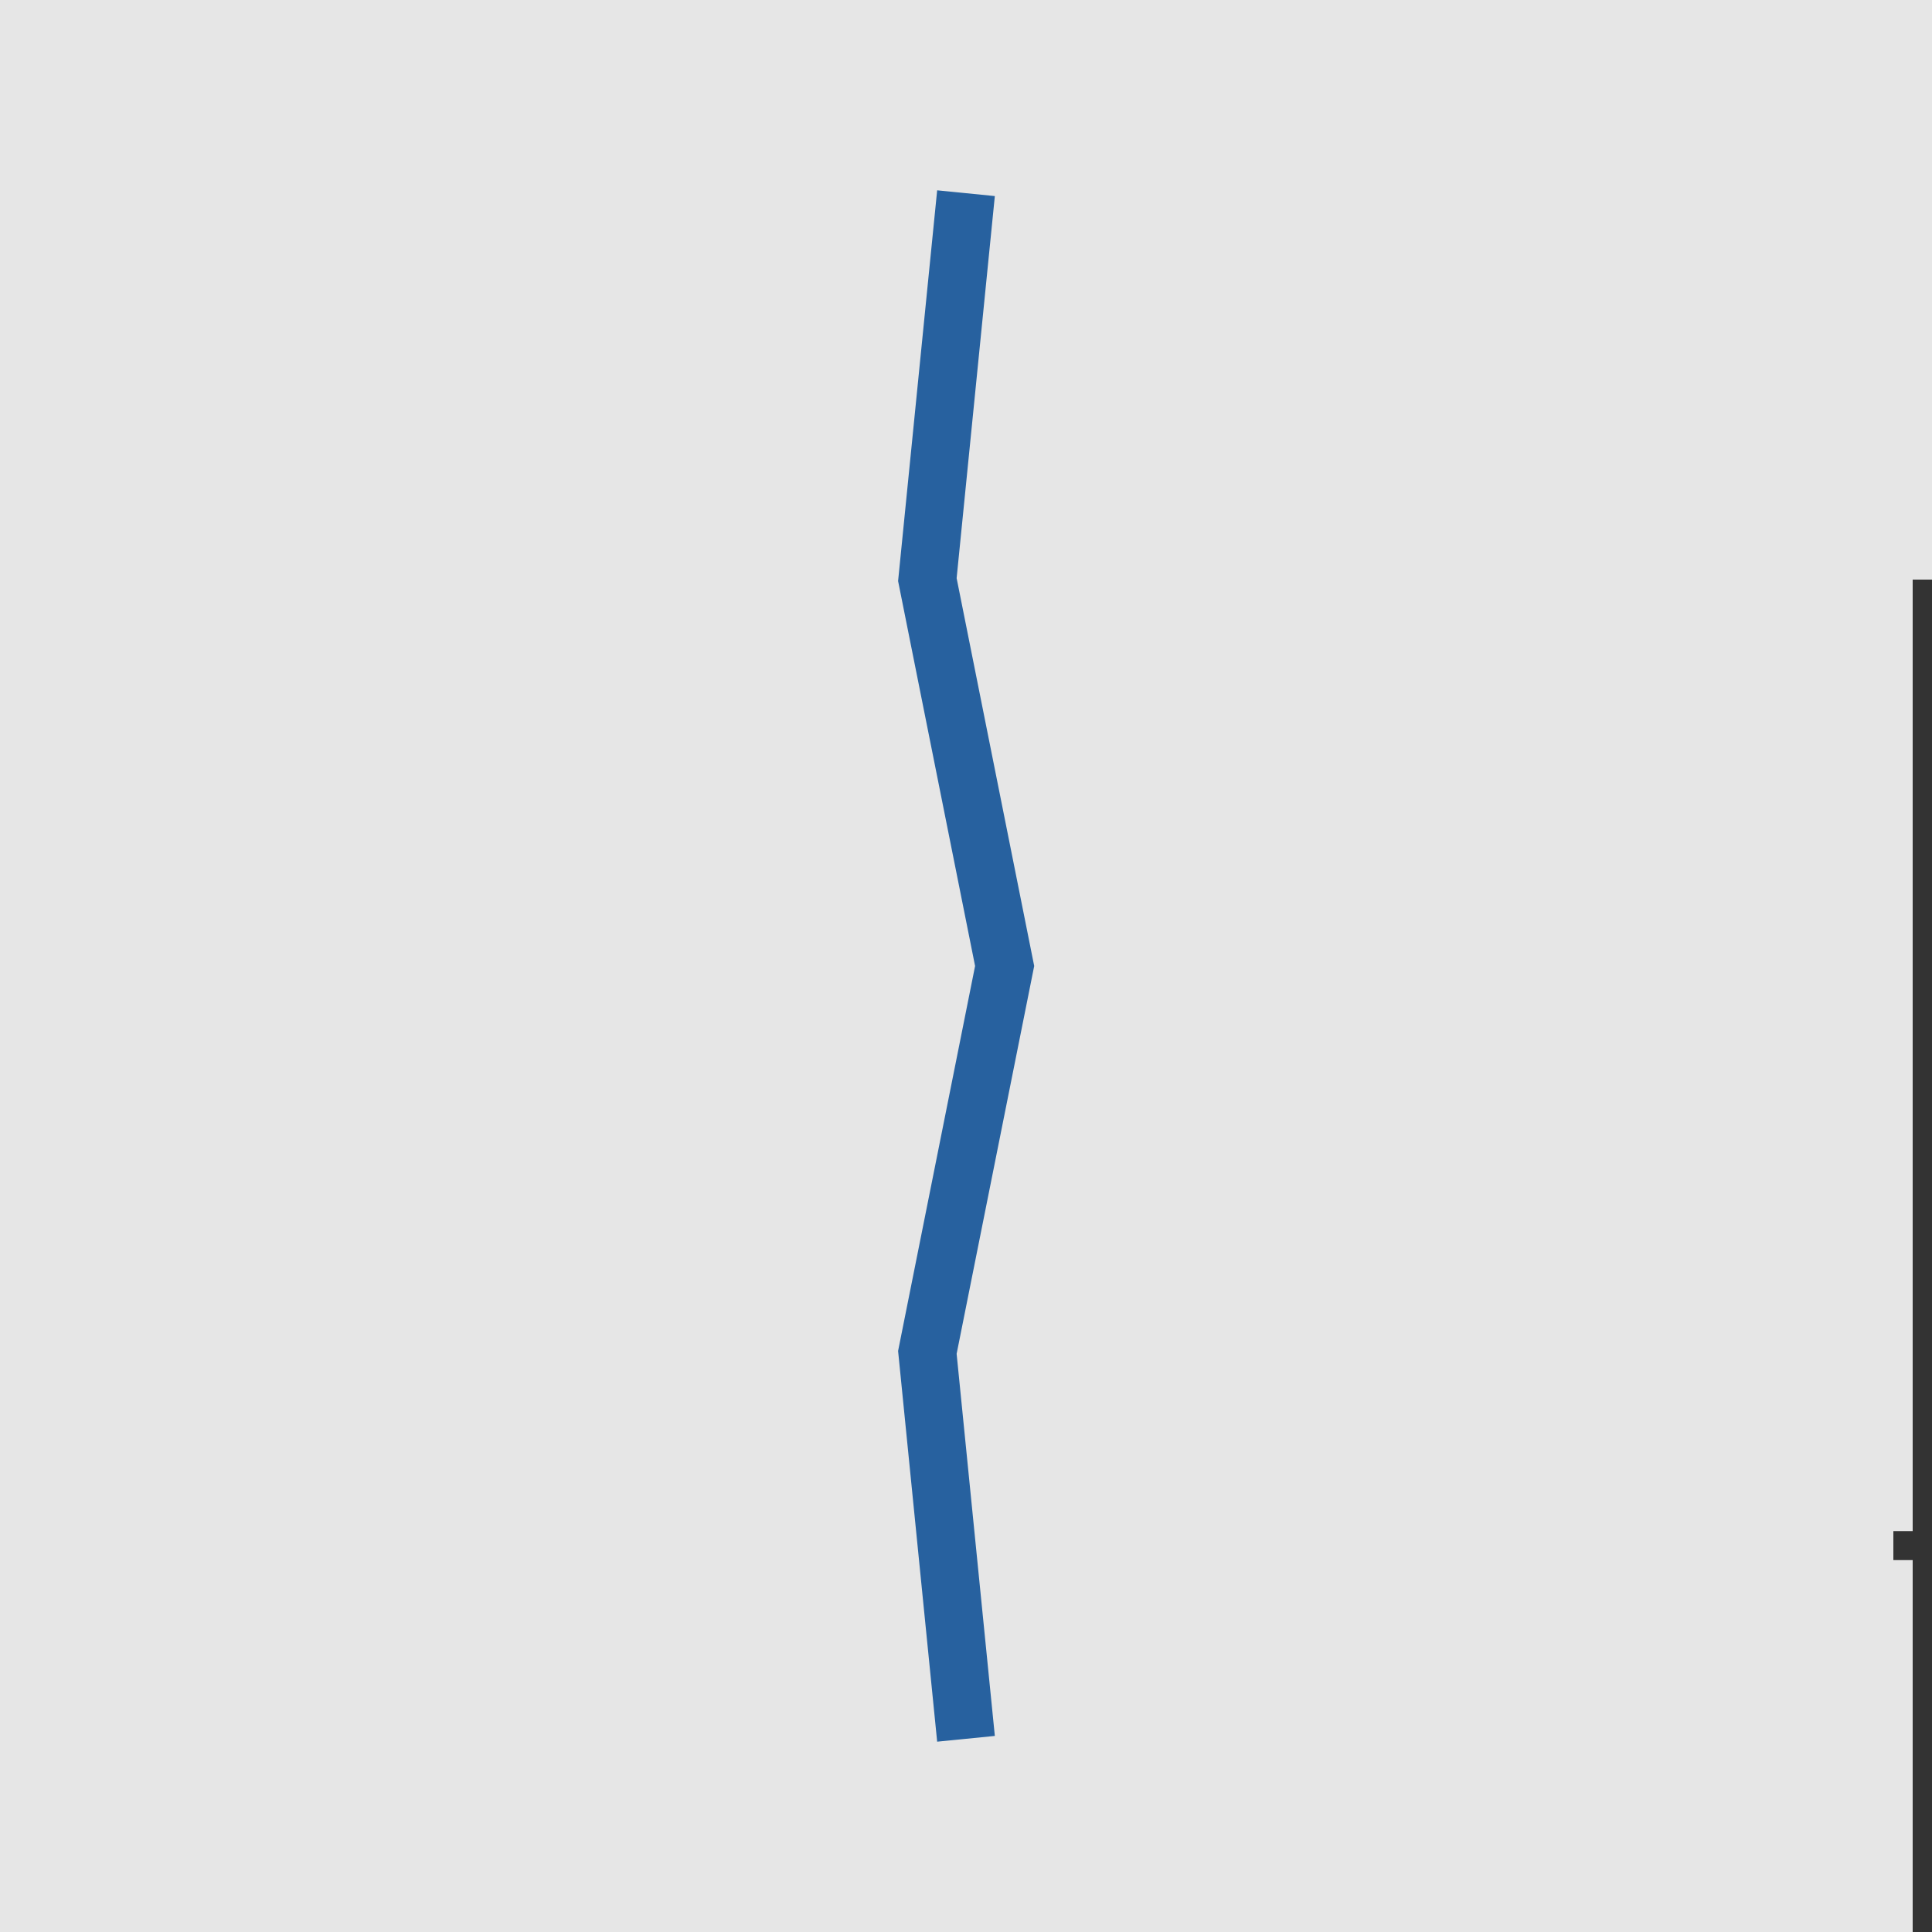
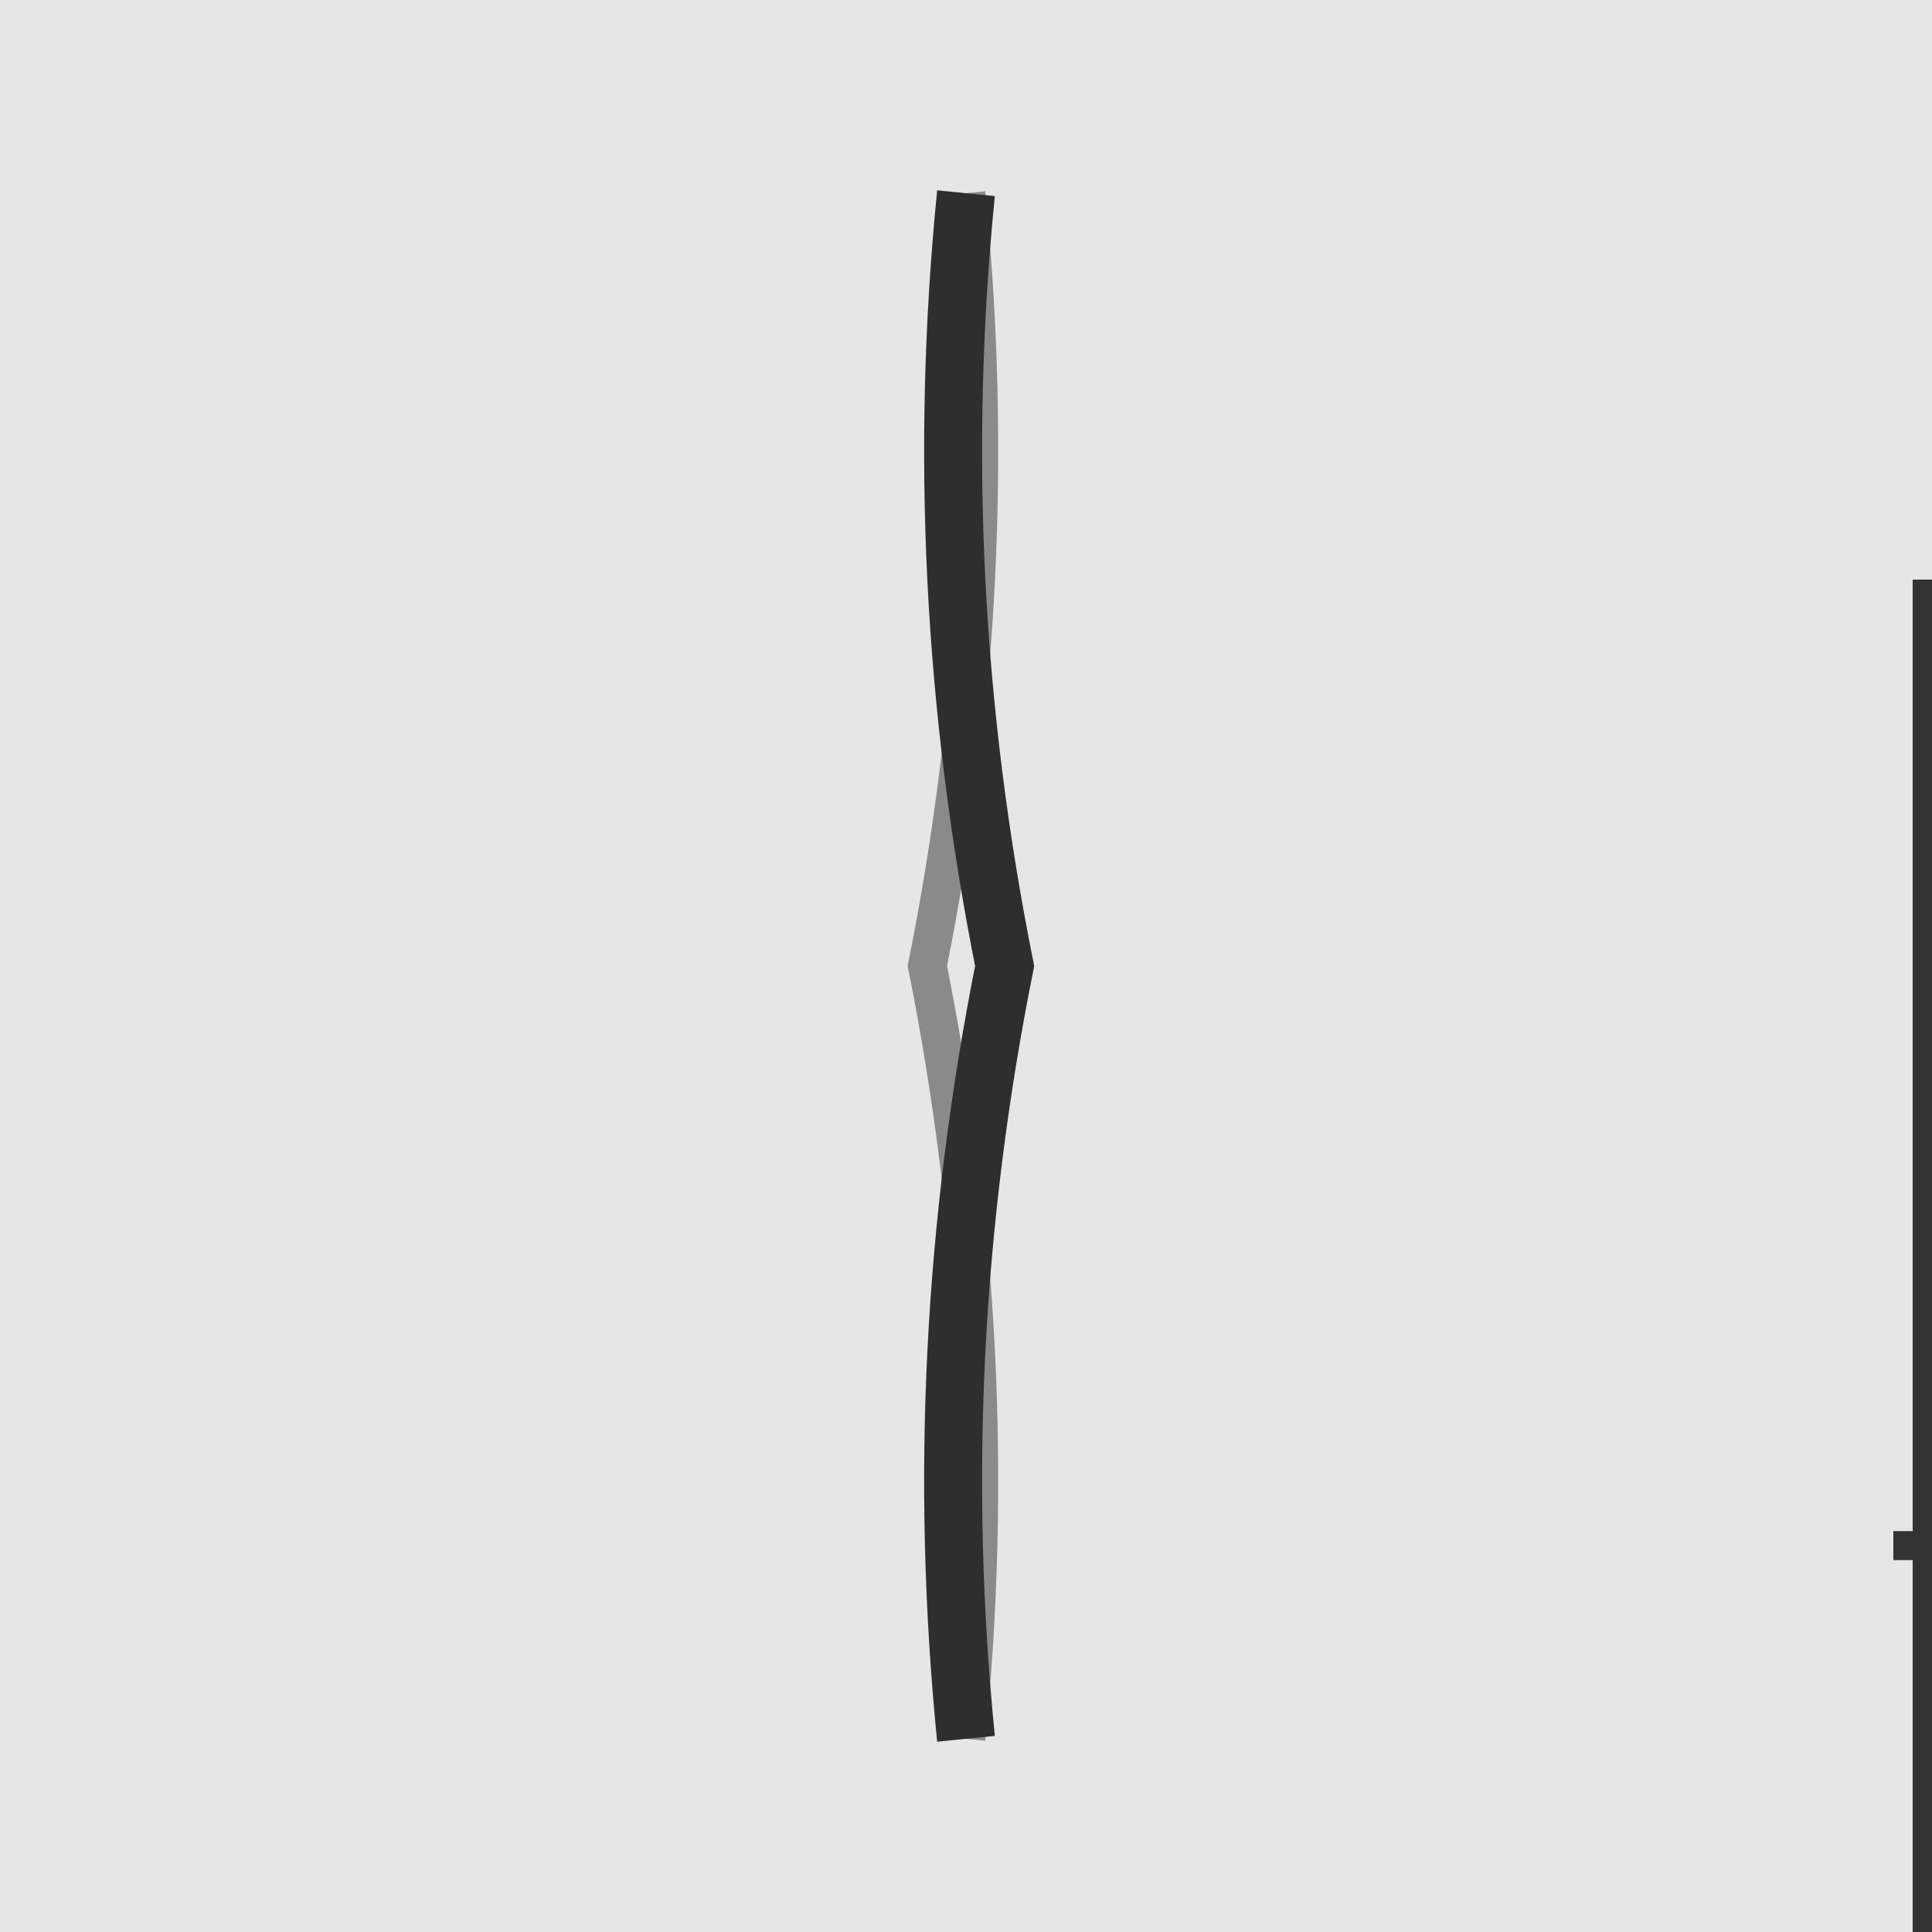
<svg xmlns="http://www.w3.org/2000/svg" width="100" height="100" viewBox="0 0 100 100">
-   <path d="M50 10 L48 30 L52 50 L48 70 L50 90" stroke="#2B6CB0" stroke-width="3" fill="none" />
+   <path d="M50 10 Q48 30 52 50 Q48 70 50 90" stroke="#333" stroke-width="3" fill="none" />
+   <path d="M50 10 Q52 30 48 50 Q52 70 50 90" stroke="#333" stroke-width="2" fill="none" opacity="0.5" />
  <filter id="noise">
    <feTurbulence type="fractalNoise" baseFrequency="0.7" numOctaves="3" stitchTiles="stitch" />
    <feColorMatrix type="saturate" values="0" />
    <feBlend mode="multiply" in2="SourceGraphic" />
  </filter>
  <rect width="200" height="200" filter="url(#noise)" opacity="0.1" />
  <path d="M100,30 L100,170" stroke="#333" stroke-width="2" fill="none" />
  <path d="M100,50 l3,0 M100,80 l-2,0 M100,110 l2,0 M100,140 l-3,0" stroke="#333" stroke-width="1.5" fill="none" />
  <text x="100" y="190" font-family="'Noto Sans Thai', sans-serif" font-size="12" text-anchor="middle" fill="#333">
    รอยร้าวแนวตั้ง
  </text>
</svg>
